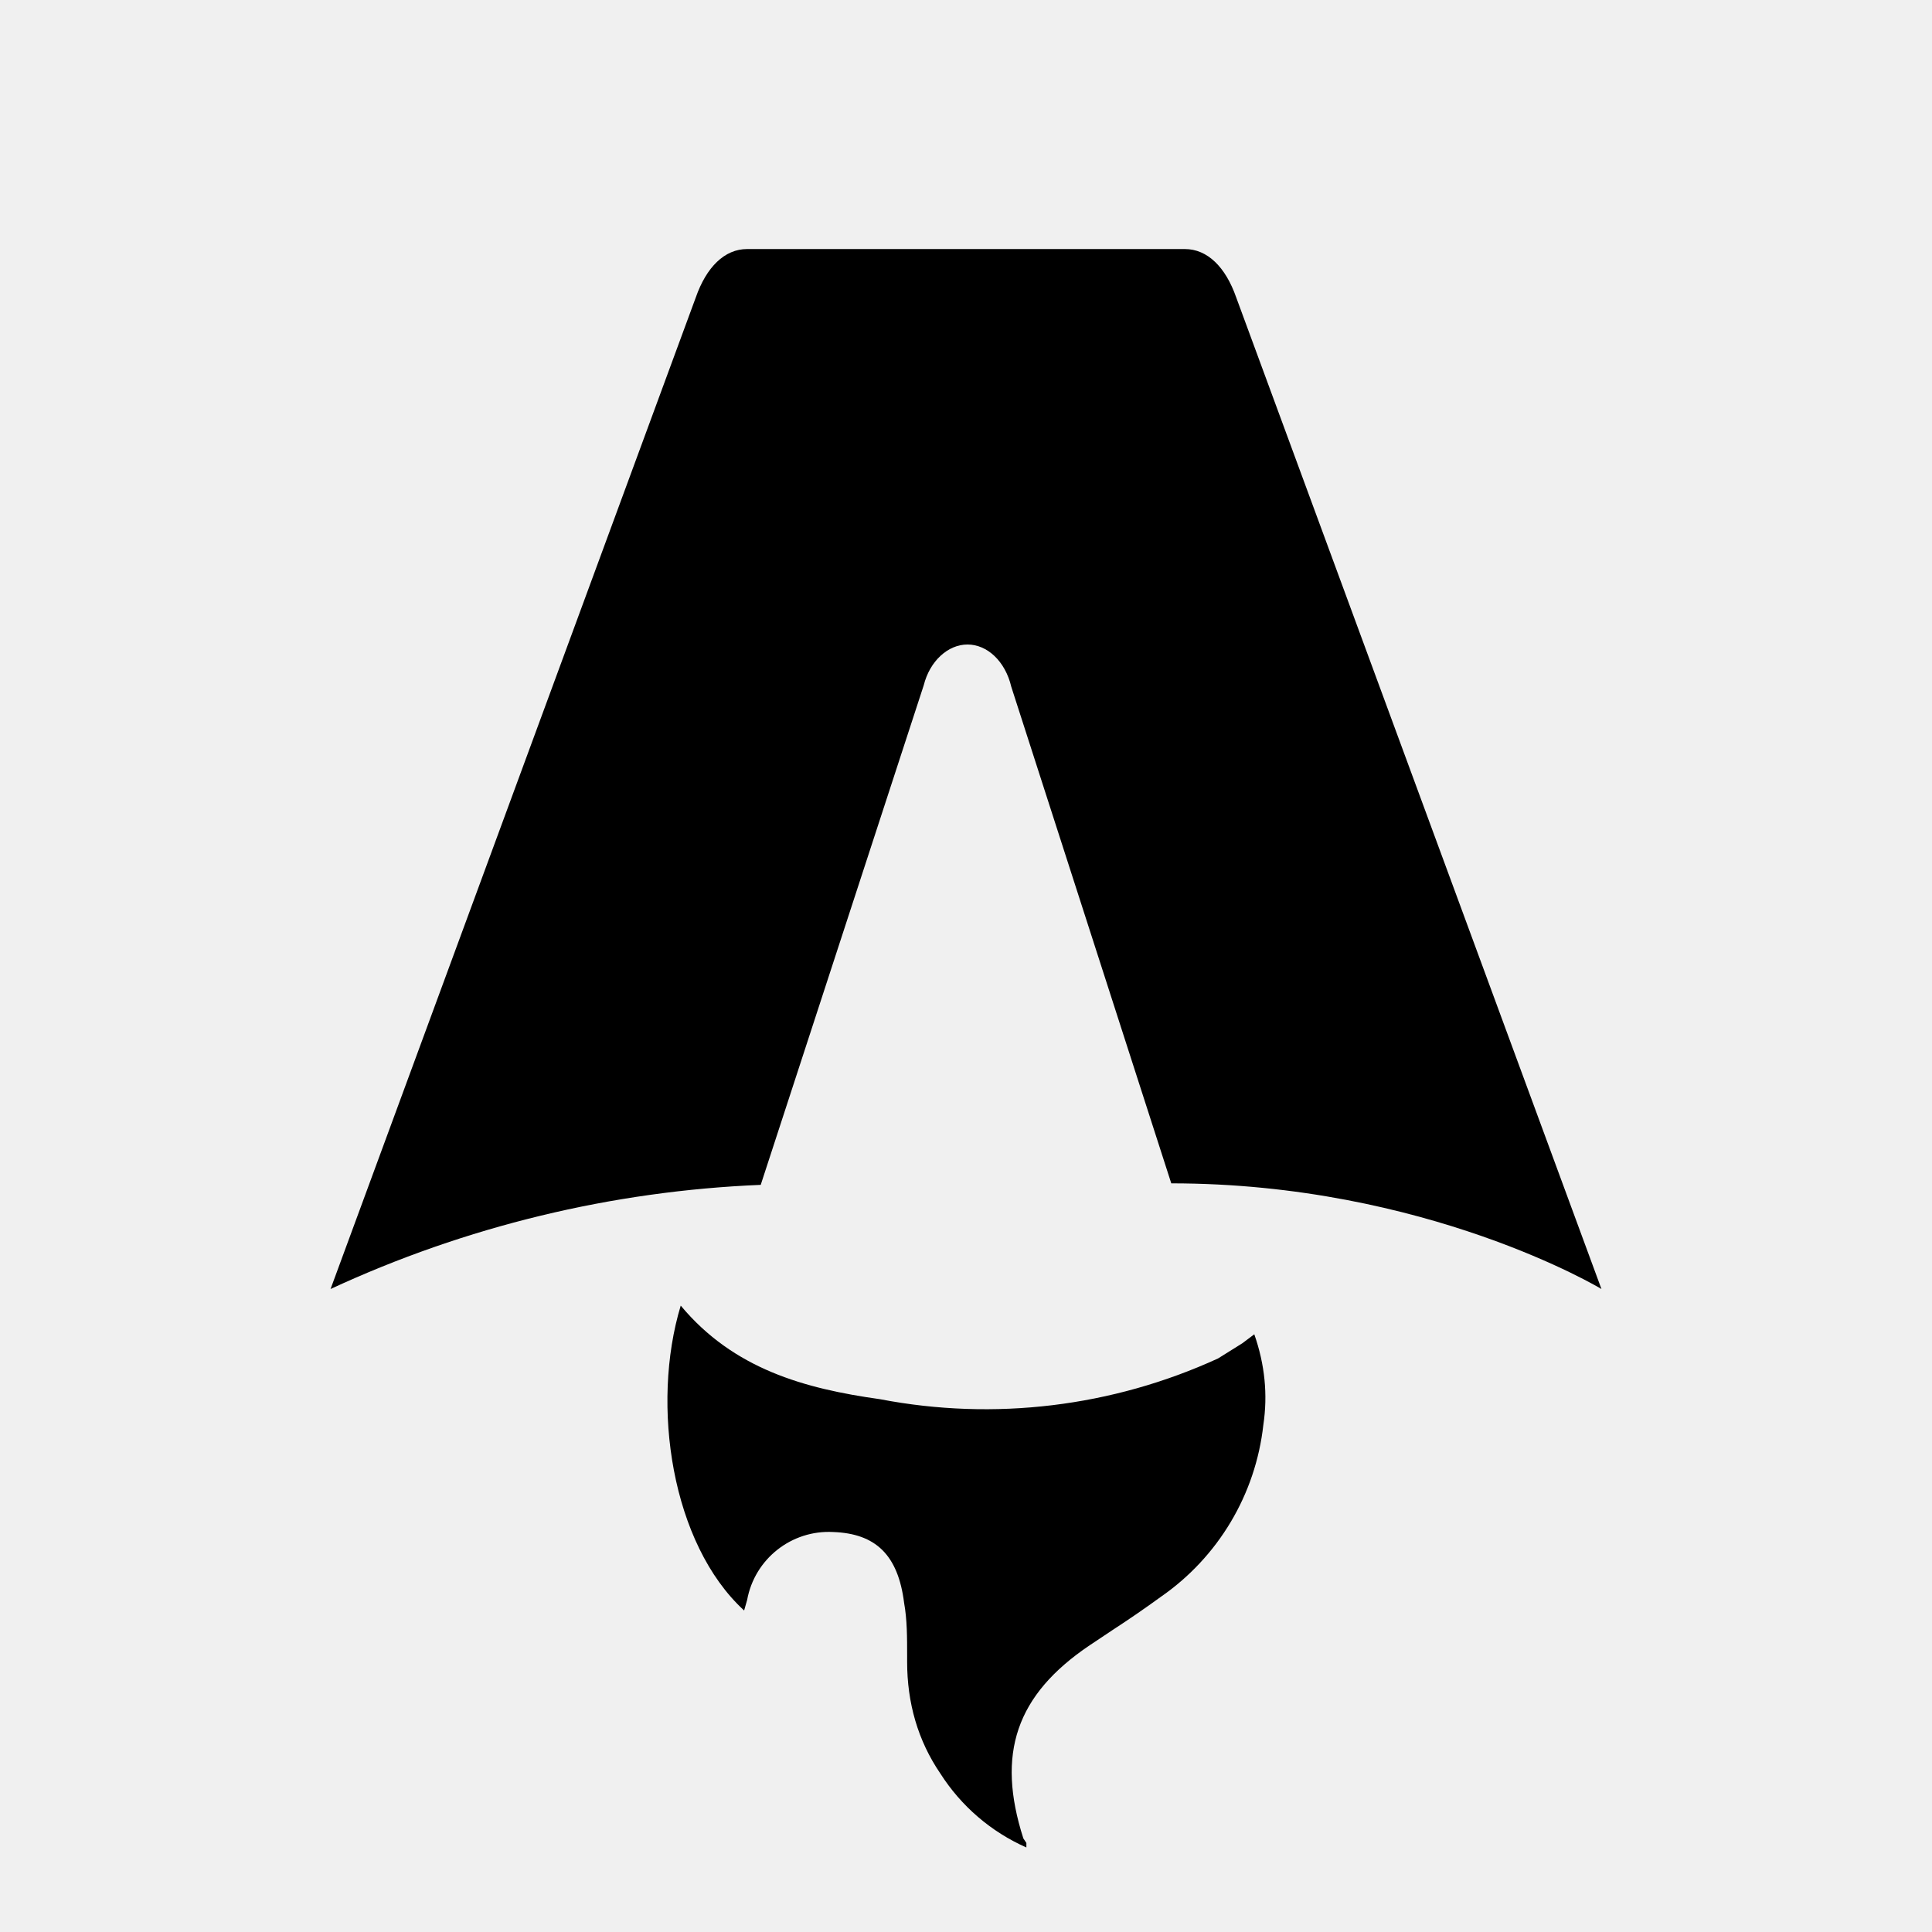
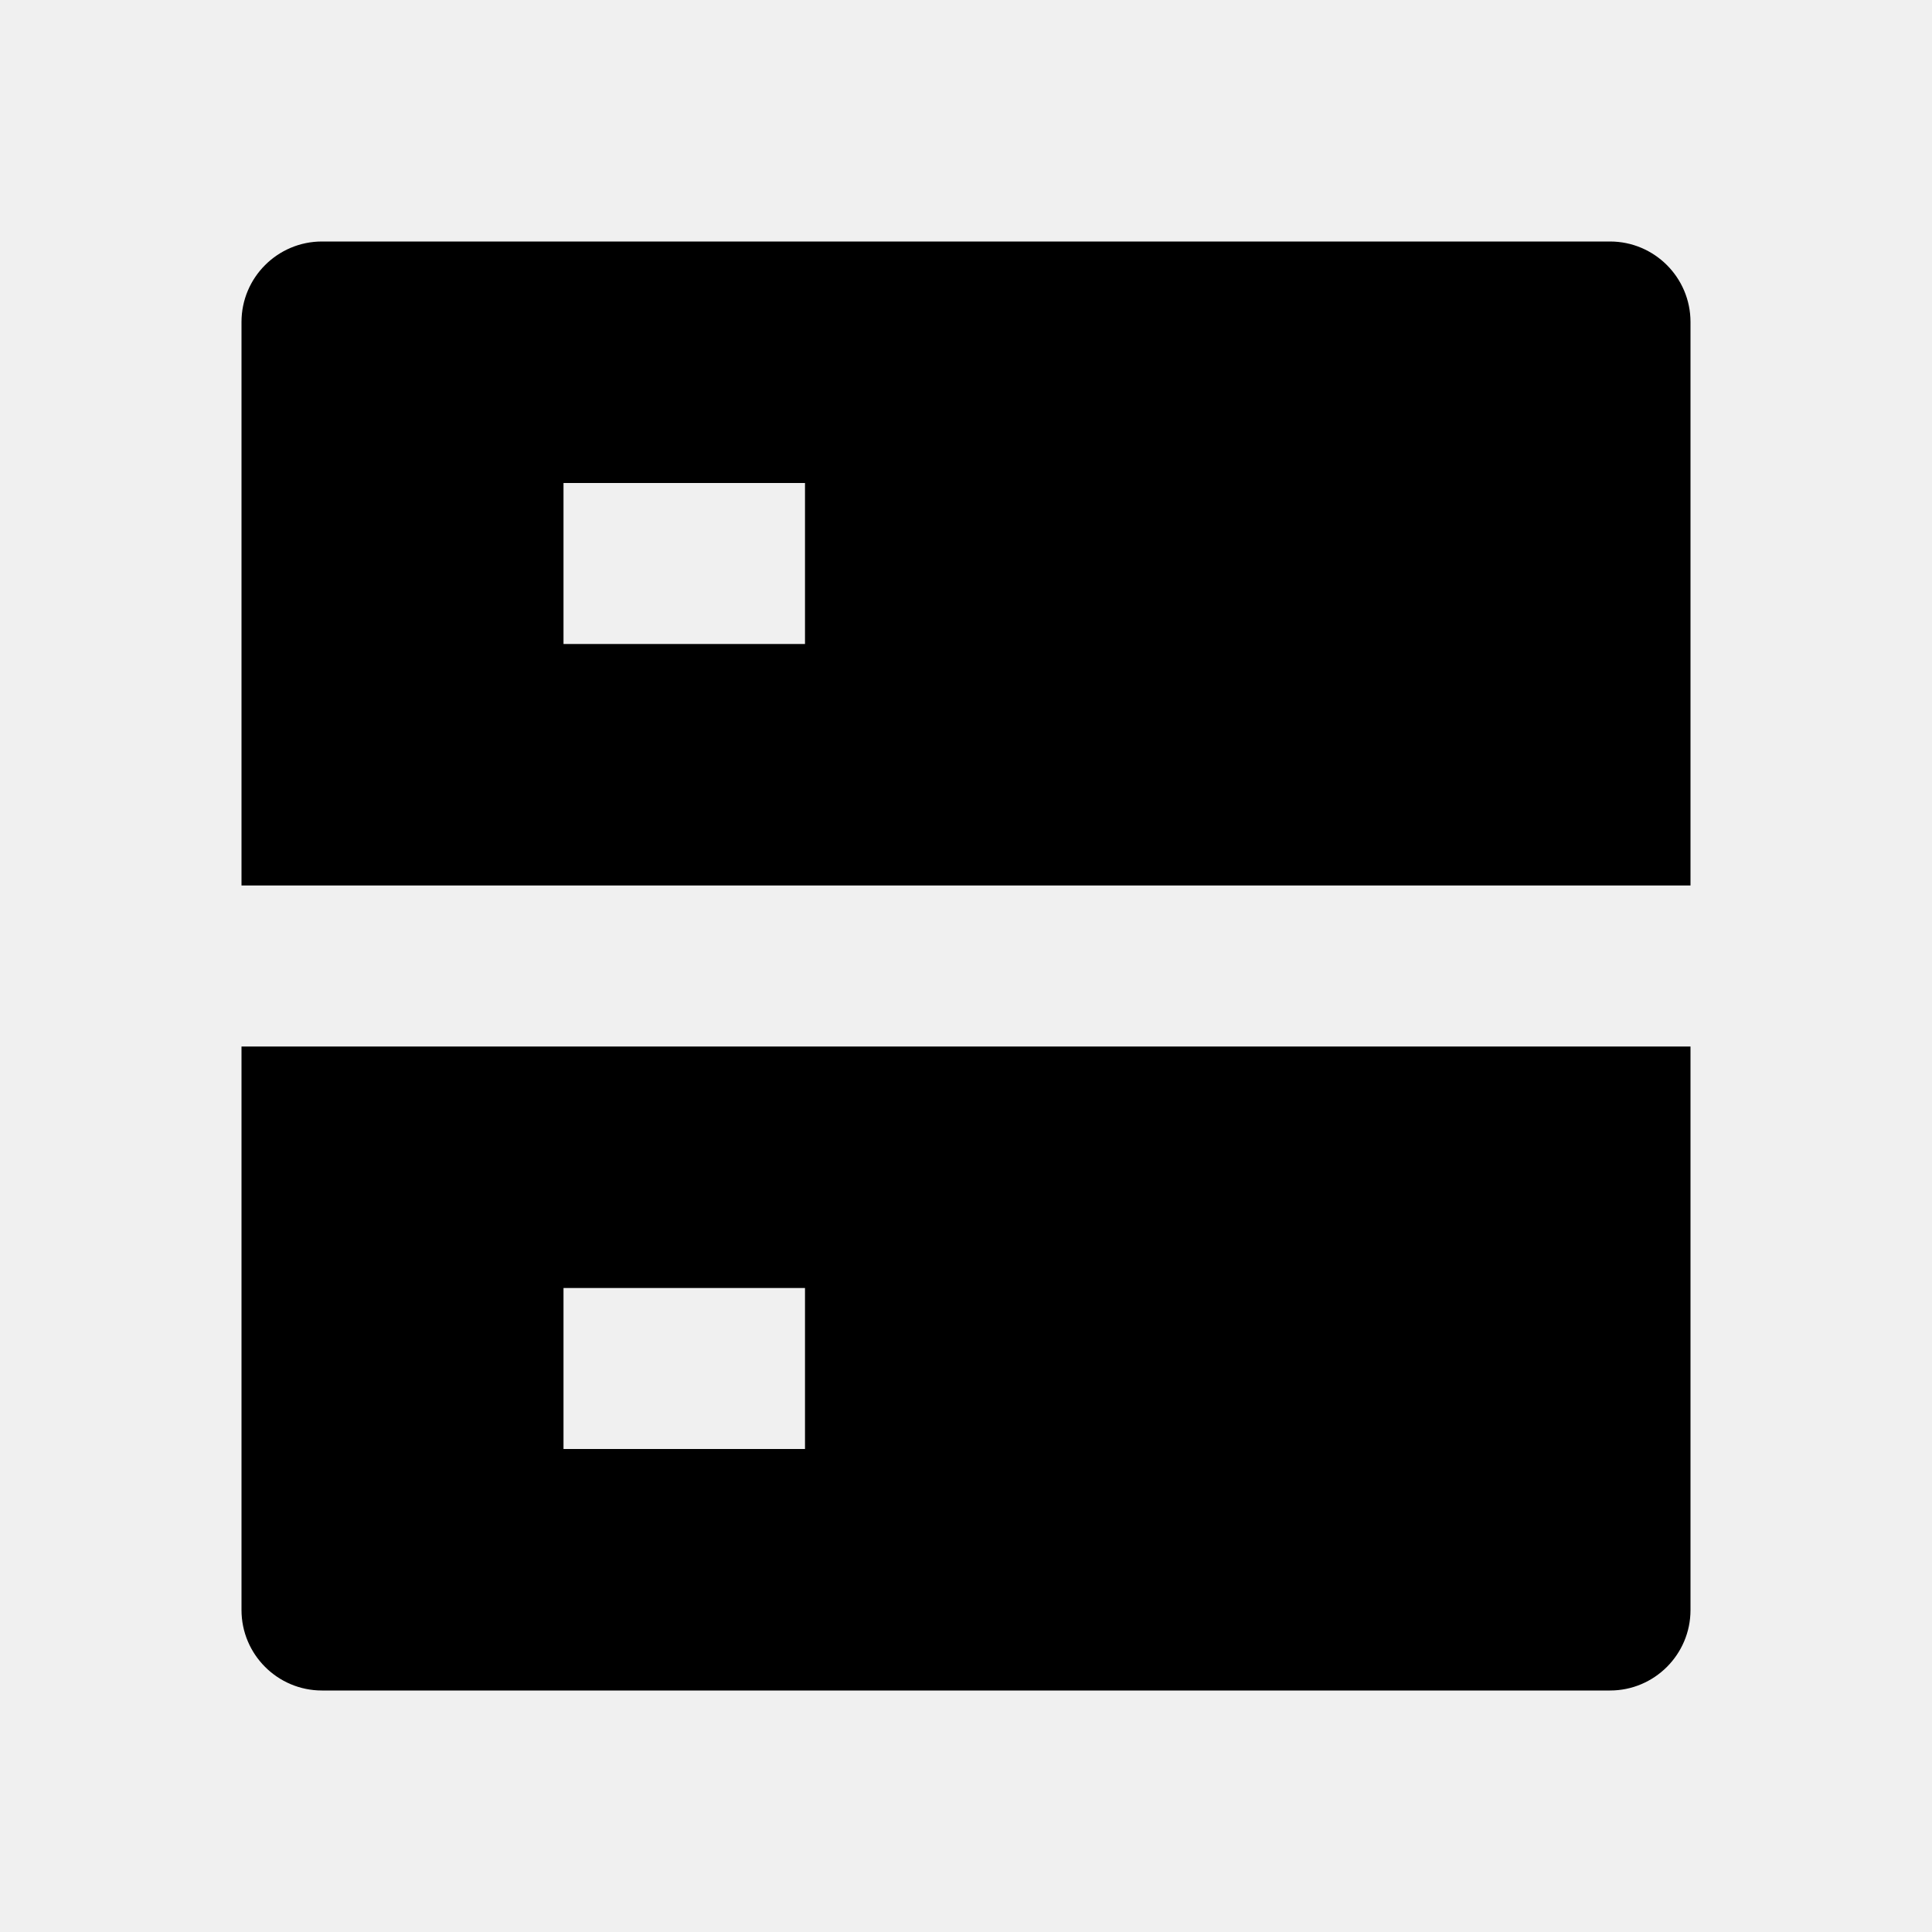
- <svg xmlns="http://www.w3.org/2000/svg" fill="none" viewBox="0 0 128 128">
-   <path d="M50.4 78.5a75.1 75.1 0 0 0-28.5 6.9l24.2-65.7c.7-2 1.9-3.2 3.4-3.2h29c1.5 0 2.7 1.2 3.4 3.2l24.2 65.7s-11.6-7-28.5-7L67 45.5c-.4-1.7-1.6-2.8-2.9-2.8-1.3 0-2.5 1.1-2.9 2.7L50.4 78.5Zm-1.1 28.2Zm-4.2-20.2c-2 6.6-.6 15.8 4.2 20.2a17.5 17.5 0 0 1 .2-.7 5.5 5.5 0 0 1 5.7-4.5c2.8.1 4.3 1.5 4.7 4.7.2 1.1.2 2.3.2 3.5v.4c0 2.7.7 5.2 2.2 7.4a13 13 0 0 0 5.7 4.9v-.3l-.2-.3c-1.8-5.6-.5-9.5 4.4-12.8l1.5-1a73 73 0 0 0 3.2-2.2 16 16 0 0 0 6.8-11.4c.3-2 .1-4-.6-6l-.8.6-1.6 1a37 37 0 0 1-22.4 2.7c-5-.7-9.7-2-13.2-6.2Z" />
+ <svg xmlns="http://www.w3.org/2000/svg" fill="none" viewBox="0 0 24 24">
+   <path d="M4 3H20C20.552 3 21 3.448 21 4V11H3V4C3 3.448 3.448 3 4 3ZM3 13H21V20C21 20.552 20.552 21 20 21H4C3.448 21 3 20.552 3 20V13ZM7 16V18H10V16H7ZM7 6V8H10V6H7Z" />
  <style>
        path { fill: #000; }
        @media (prefers-color-scheme: dark) {
            path { fill: #FFF; }
        }
    </style>
</svg>
